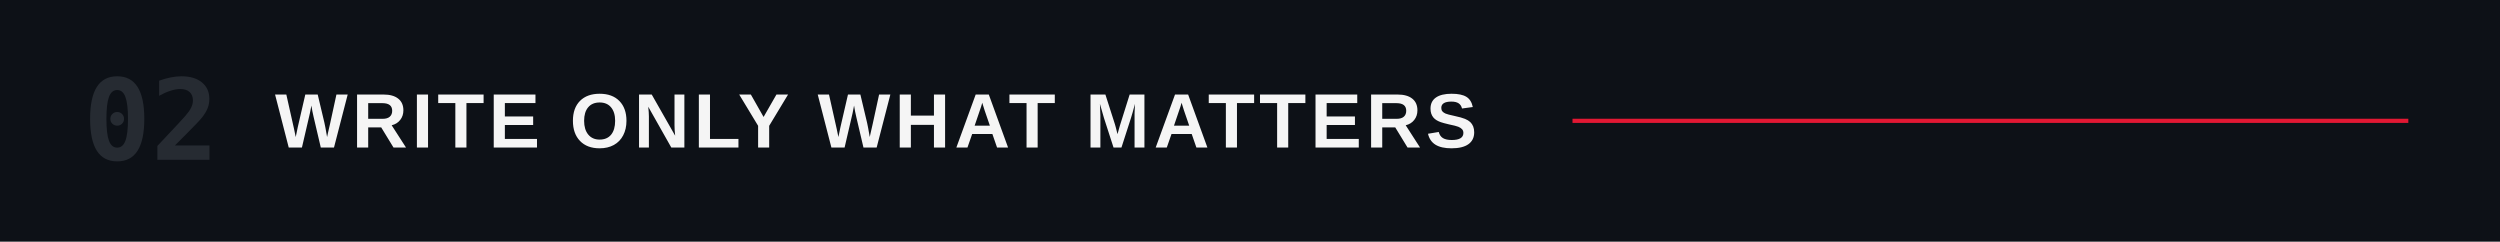
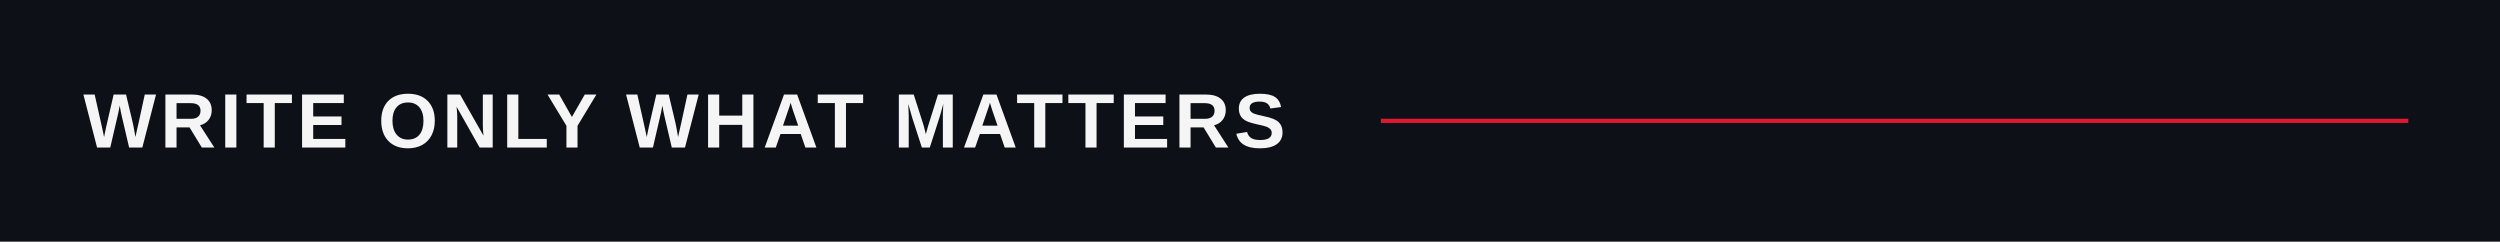
<svg xmlns="http://www.w3.org/2000/svg" viewBox="0 0 1200 116" role="img" aria-labelledby="title">
  <rect width="1200" height="116" fill="#0d1117" />
-   <text x="40" y="58" dominant-baseline="central" fill="#262b32" font-family="ui-monospace,'Monaspace Neon','SF Mono',Menlo,Consolas,monospace" font-size="54" font-weight="600">02</text>
-   <text x="132" y="58" dominant-baseline="central" fill="#F5F5F5" font-family="'Helvetica Neue Condensed','Helvetica Neue',Arial,sans-serif" font-size="37" font-weight="700" letter-spacing="2">WRITE ONLY WHAT MATTERS</text>
-   <line x1="754.8" y1="58" x2="1156" y2="58" stroke="#E21833" stroke-width="2" />
+   <text x="40" y="58" dominant-baseline="central" fill="#F5F5F5" font-family="'Helvetica Neue Condensed','Helvetica Neue',Arial,sans-serif" font-size="37" font-weight="700" letter-spacing="2">WRITE ONLY WHAT MATTERS</text>
+   <line x1="662.8" y1="58" x2="1156" y2="58" stroke="#E21833" stroke-width="2" />
</svg>
